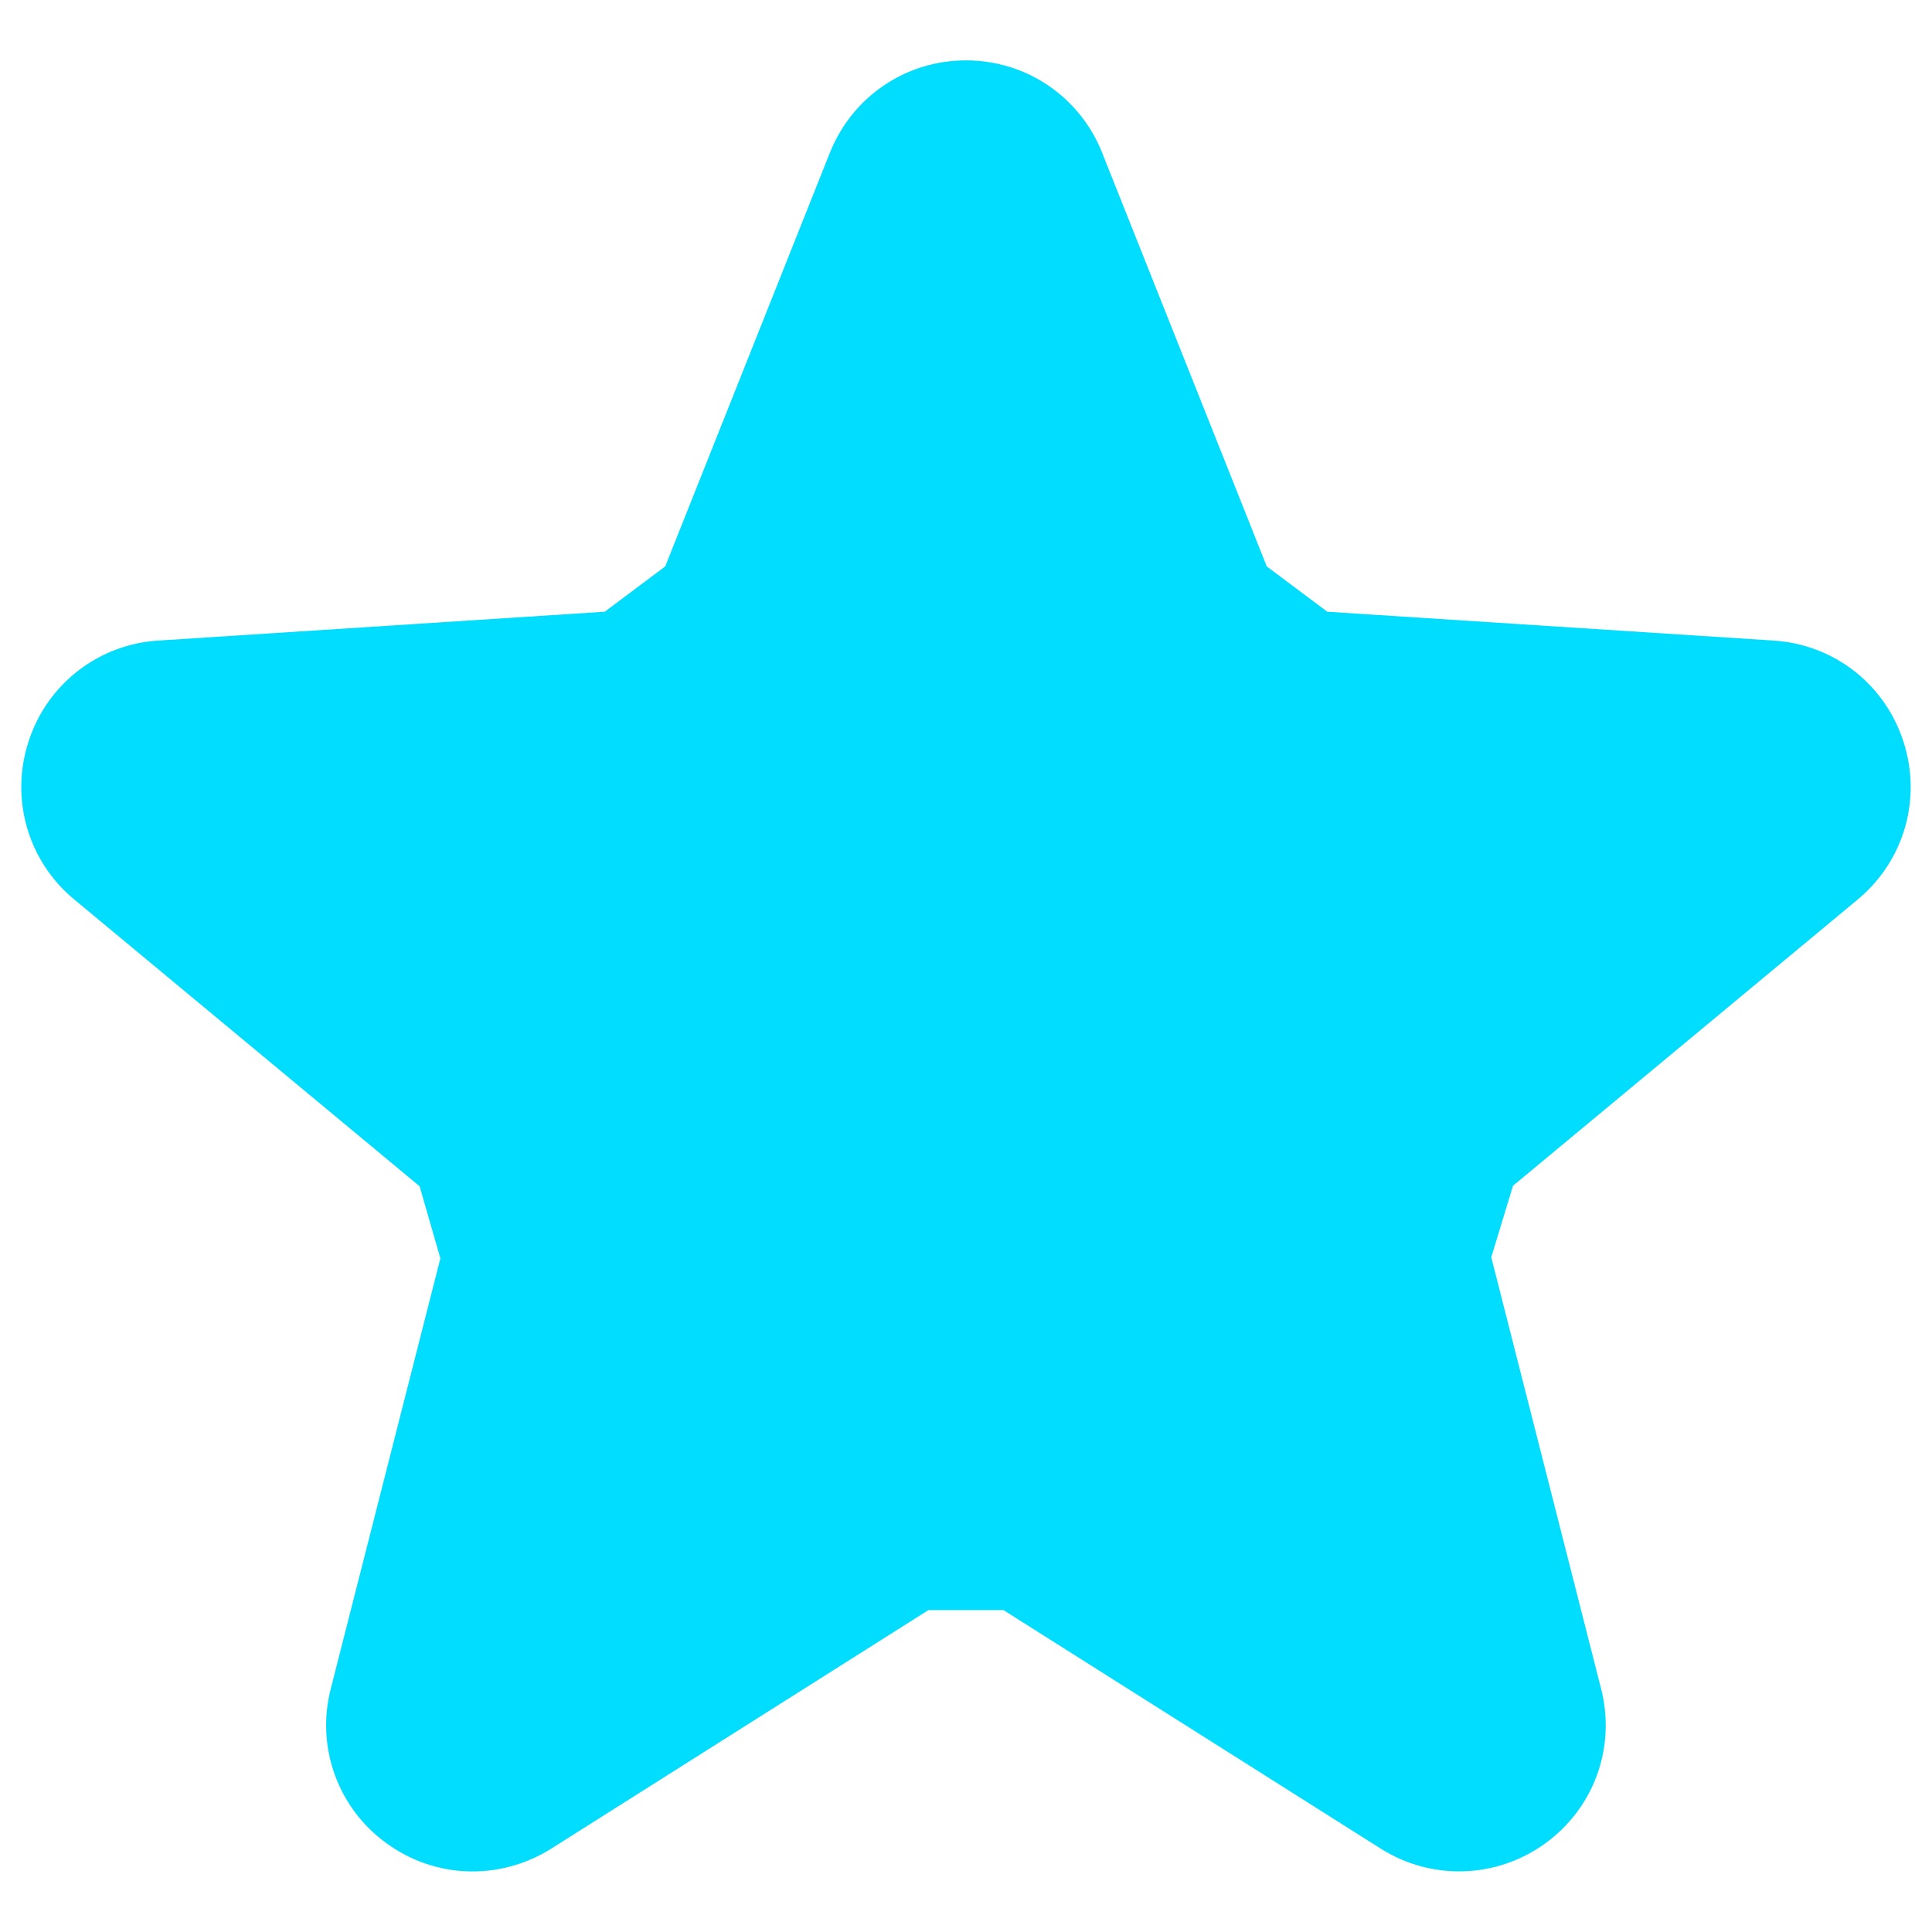
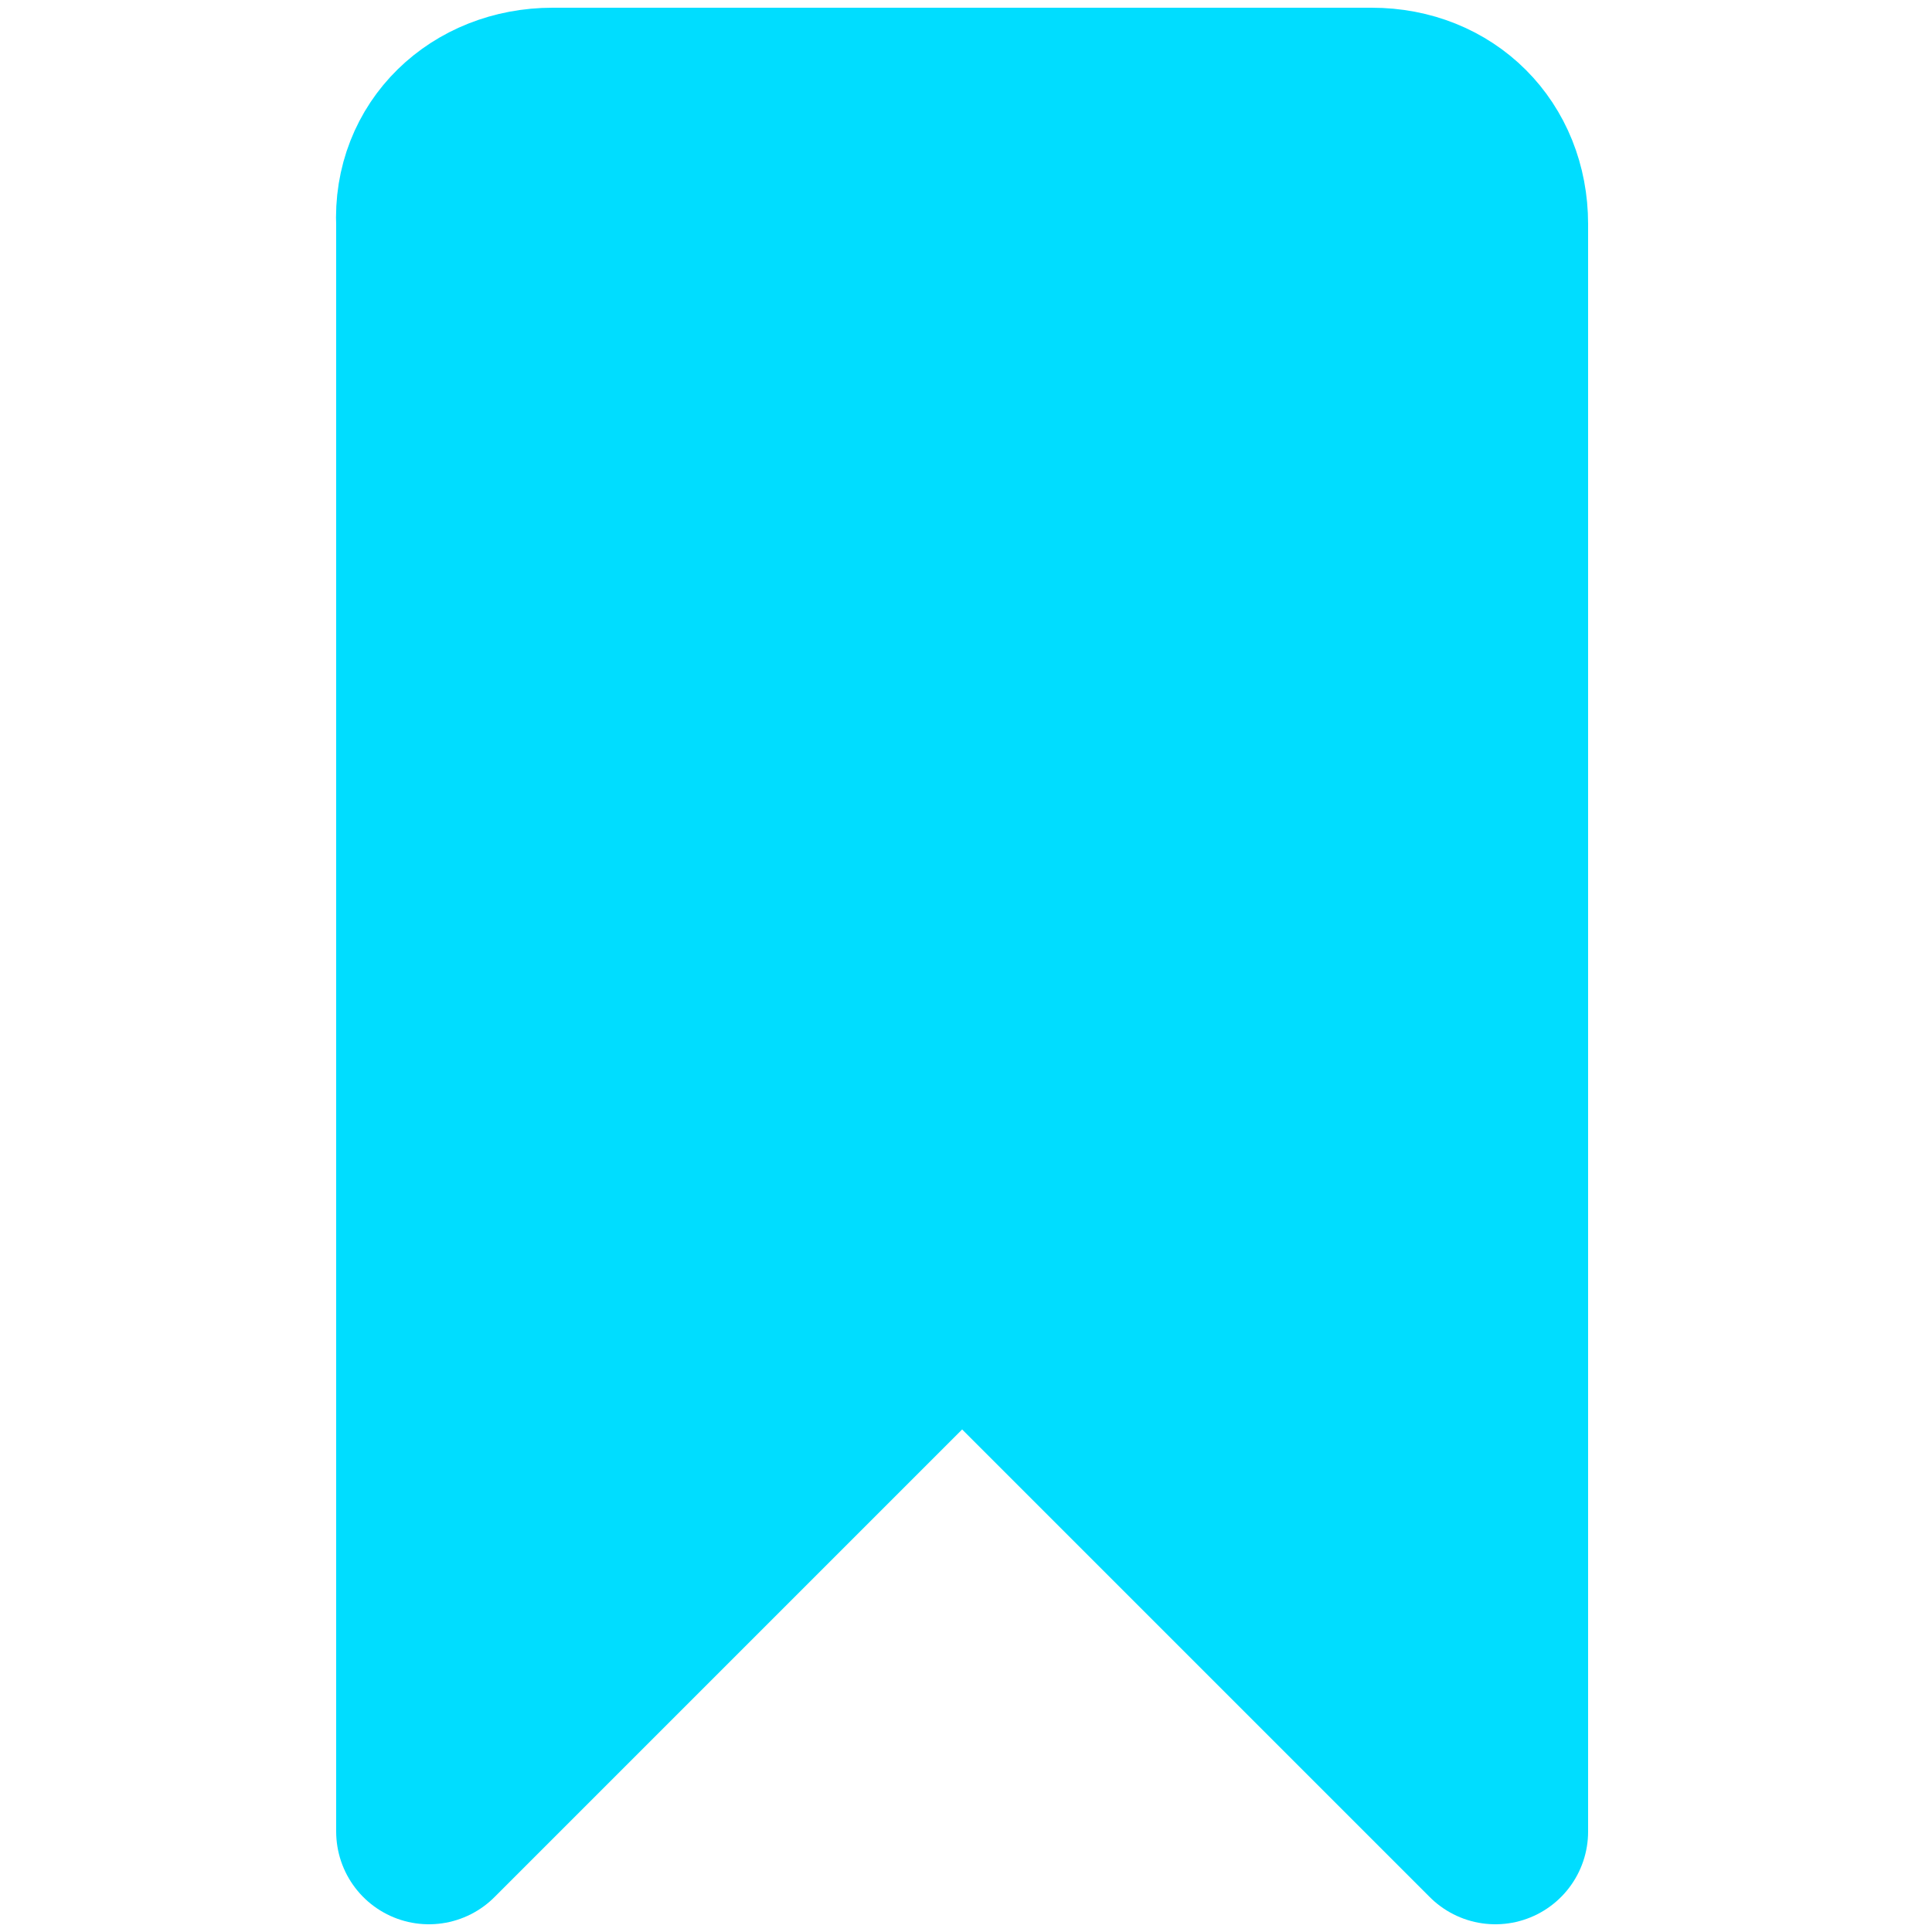
- <svg xmlns="http://www.w3.org/2000/svg" width="16" height="16" viewBox="0 0 16 16">
-   <path fill="#00ddff" d="M3.475 9.824.615 7.449A1.207 1.207 0 0 1 .237 6.14a1.205 1.205 0 0 1 1.074-.835l3.697-.239.501-.375 1.364-3.427C7.059.8 7.501.5 8 .5s.941.3 1.127.763l0 .001 1.364 3.427.501.375 3.697.239c.498.032.92.36 1.074.835.155.476.006.99-.378 1.309L12.53 9.82l-.18.592.91 3.575c.123.485-.059.986-.463 1.279a1.213 1.213 0 0 1-1.36.045L8.31 13.334l-.621 0-3.126 1.977c-.426.266-.96.247-1.361-.045a1.205 1.205 0 0 1-.463-1.279l.908-3.566-.172-.597z" />
+ <svg xmlns="http://www.w3.org/2000/svg" width="500" height="500" viewBox="0 0 500 500">
+   <path fill="#0df" stroke="#0df" stroke-linecap="round" stroke-linejoin="round" stroke-width="48" d="m249 336 138 138V58c0-18.48-13.52-32-32-32H143c-18.48 0-32.91 13.55-32 32v416z" />
</svg>
